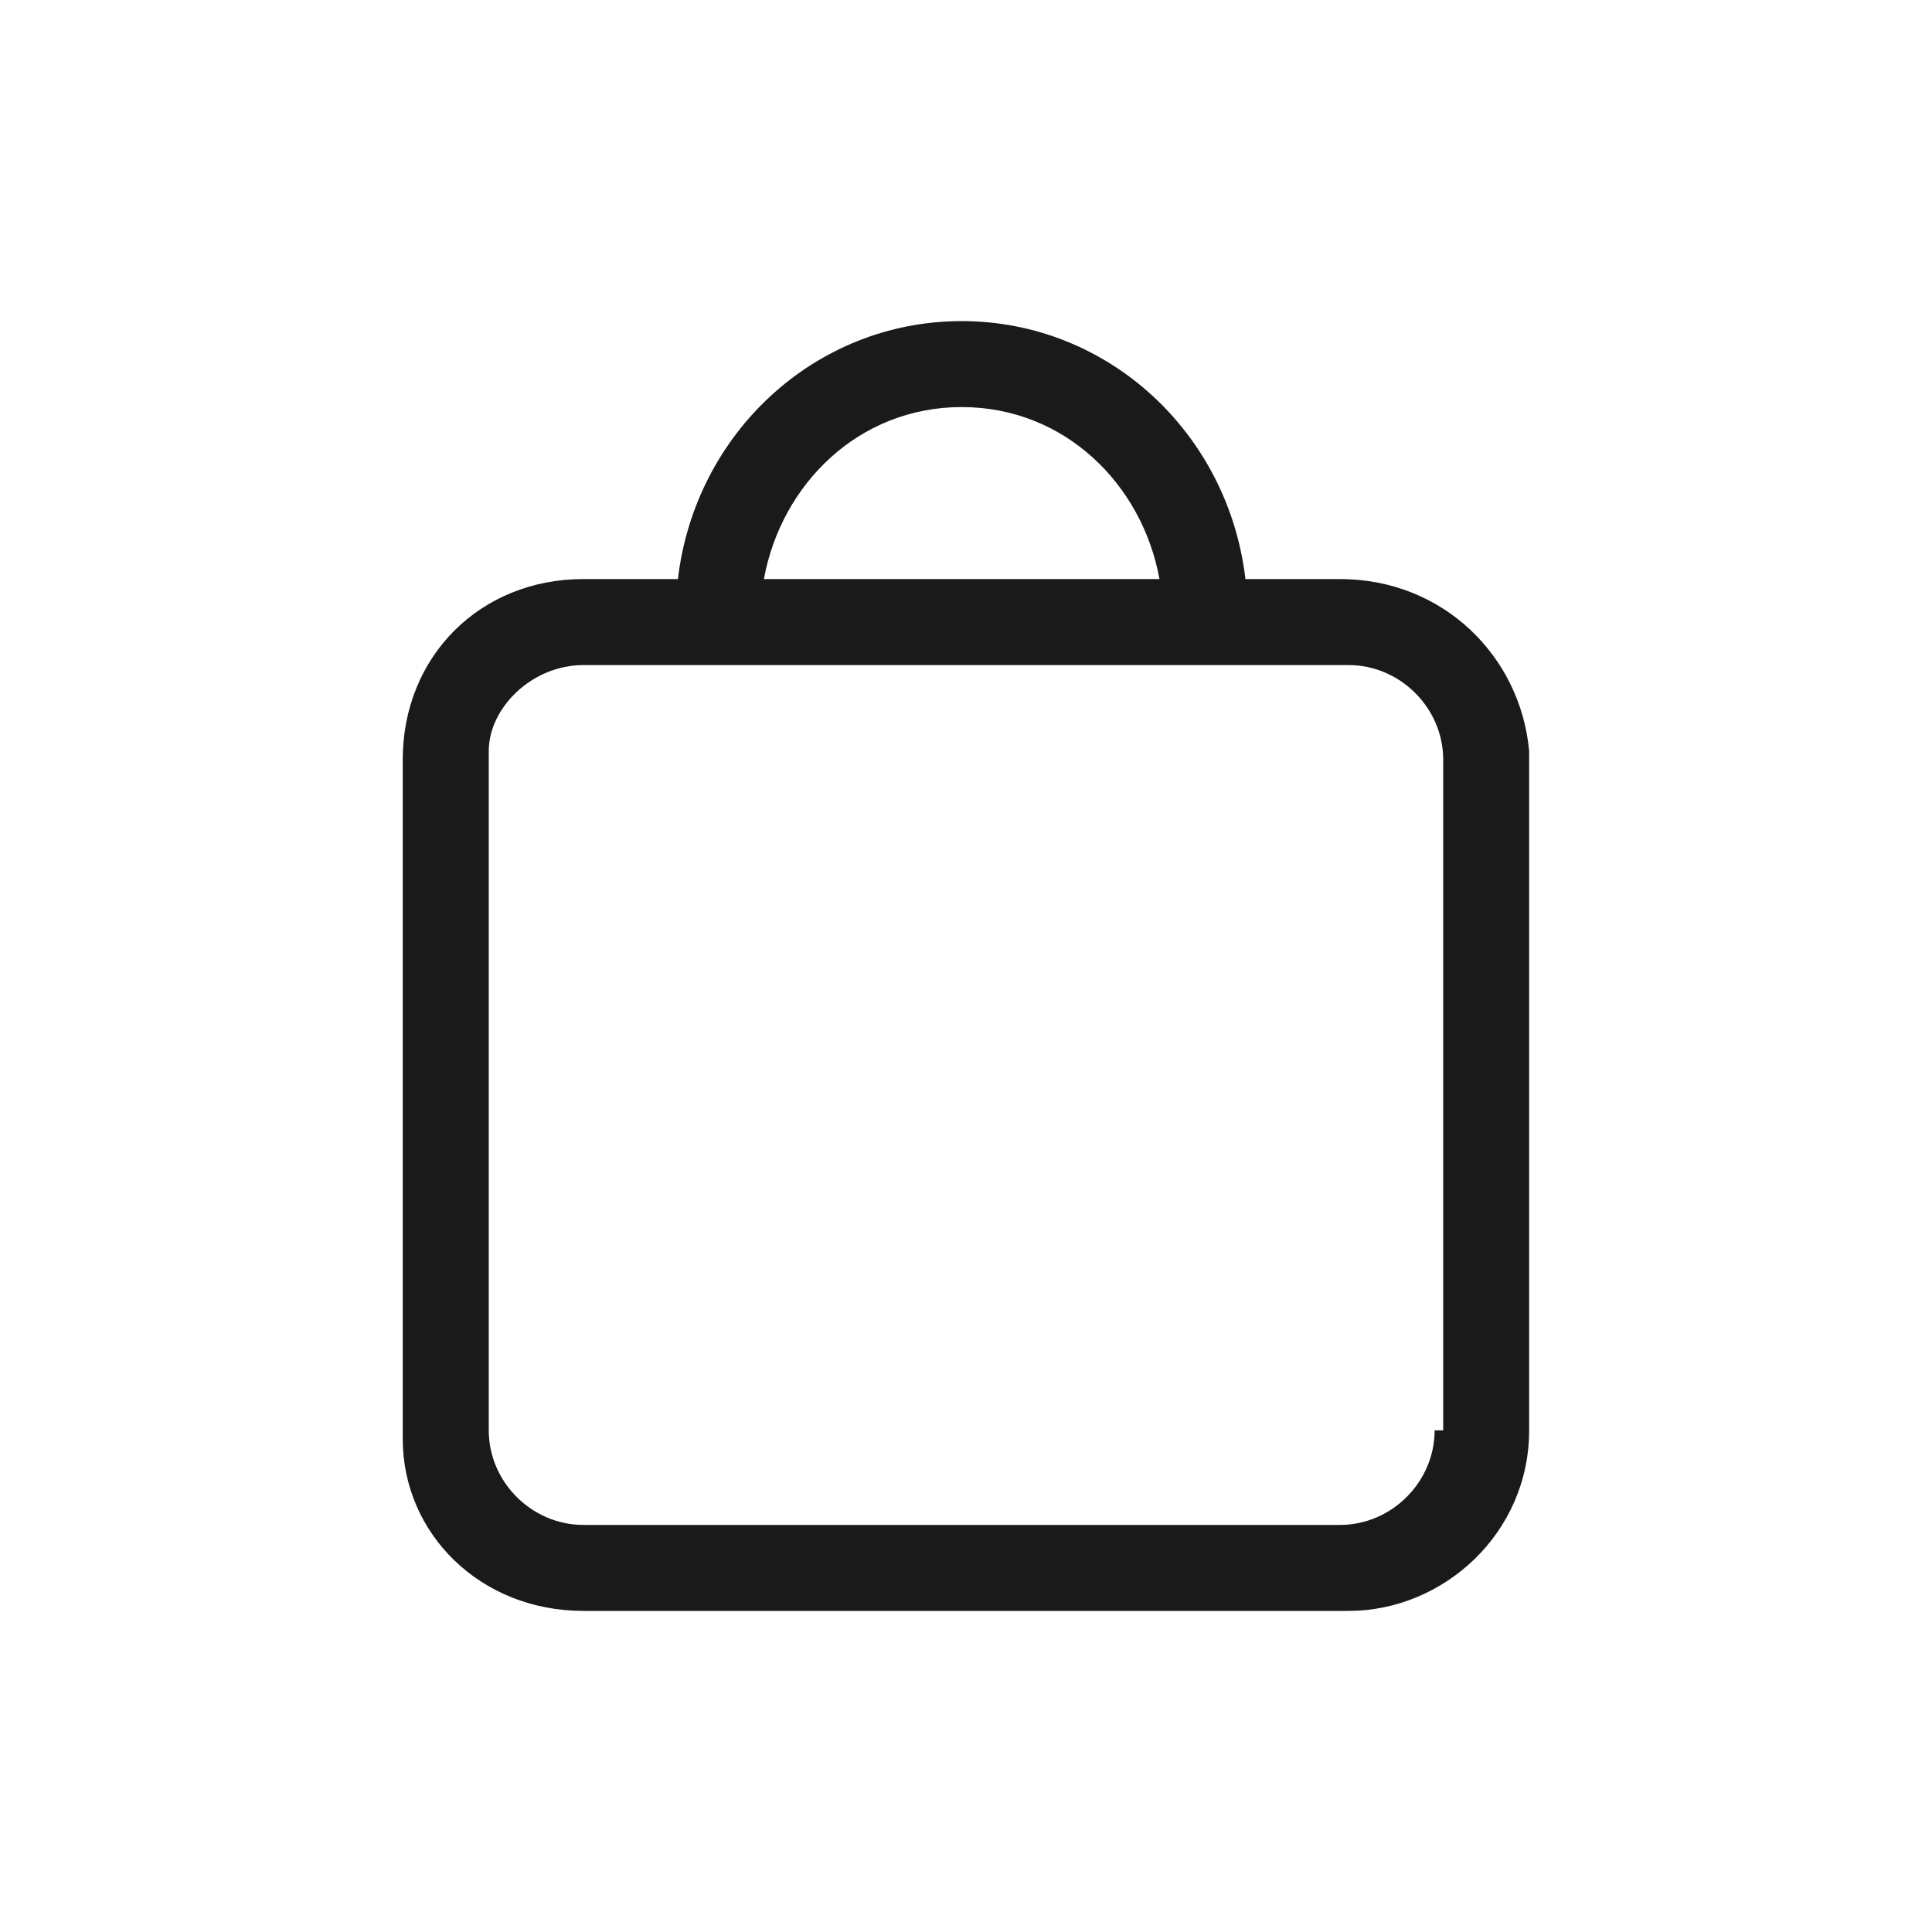
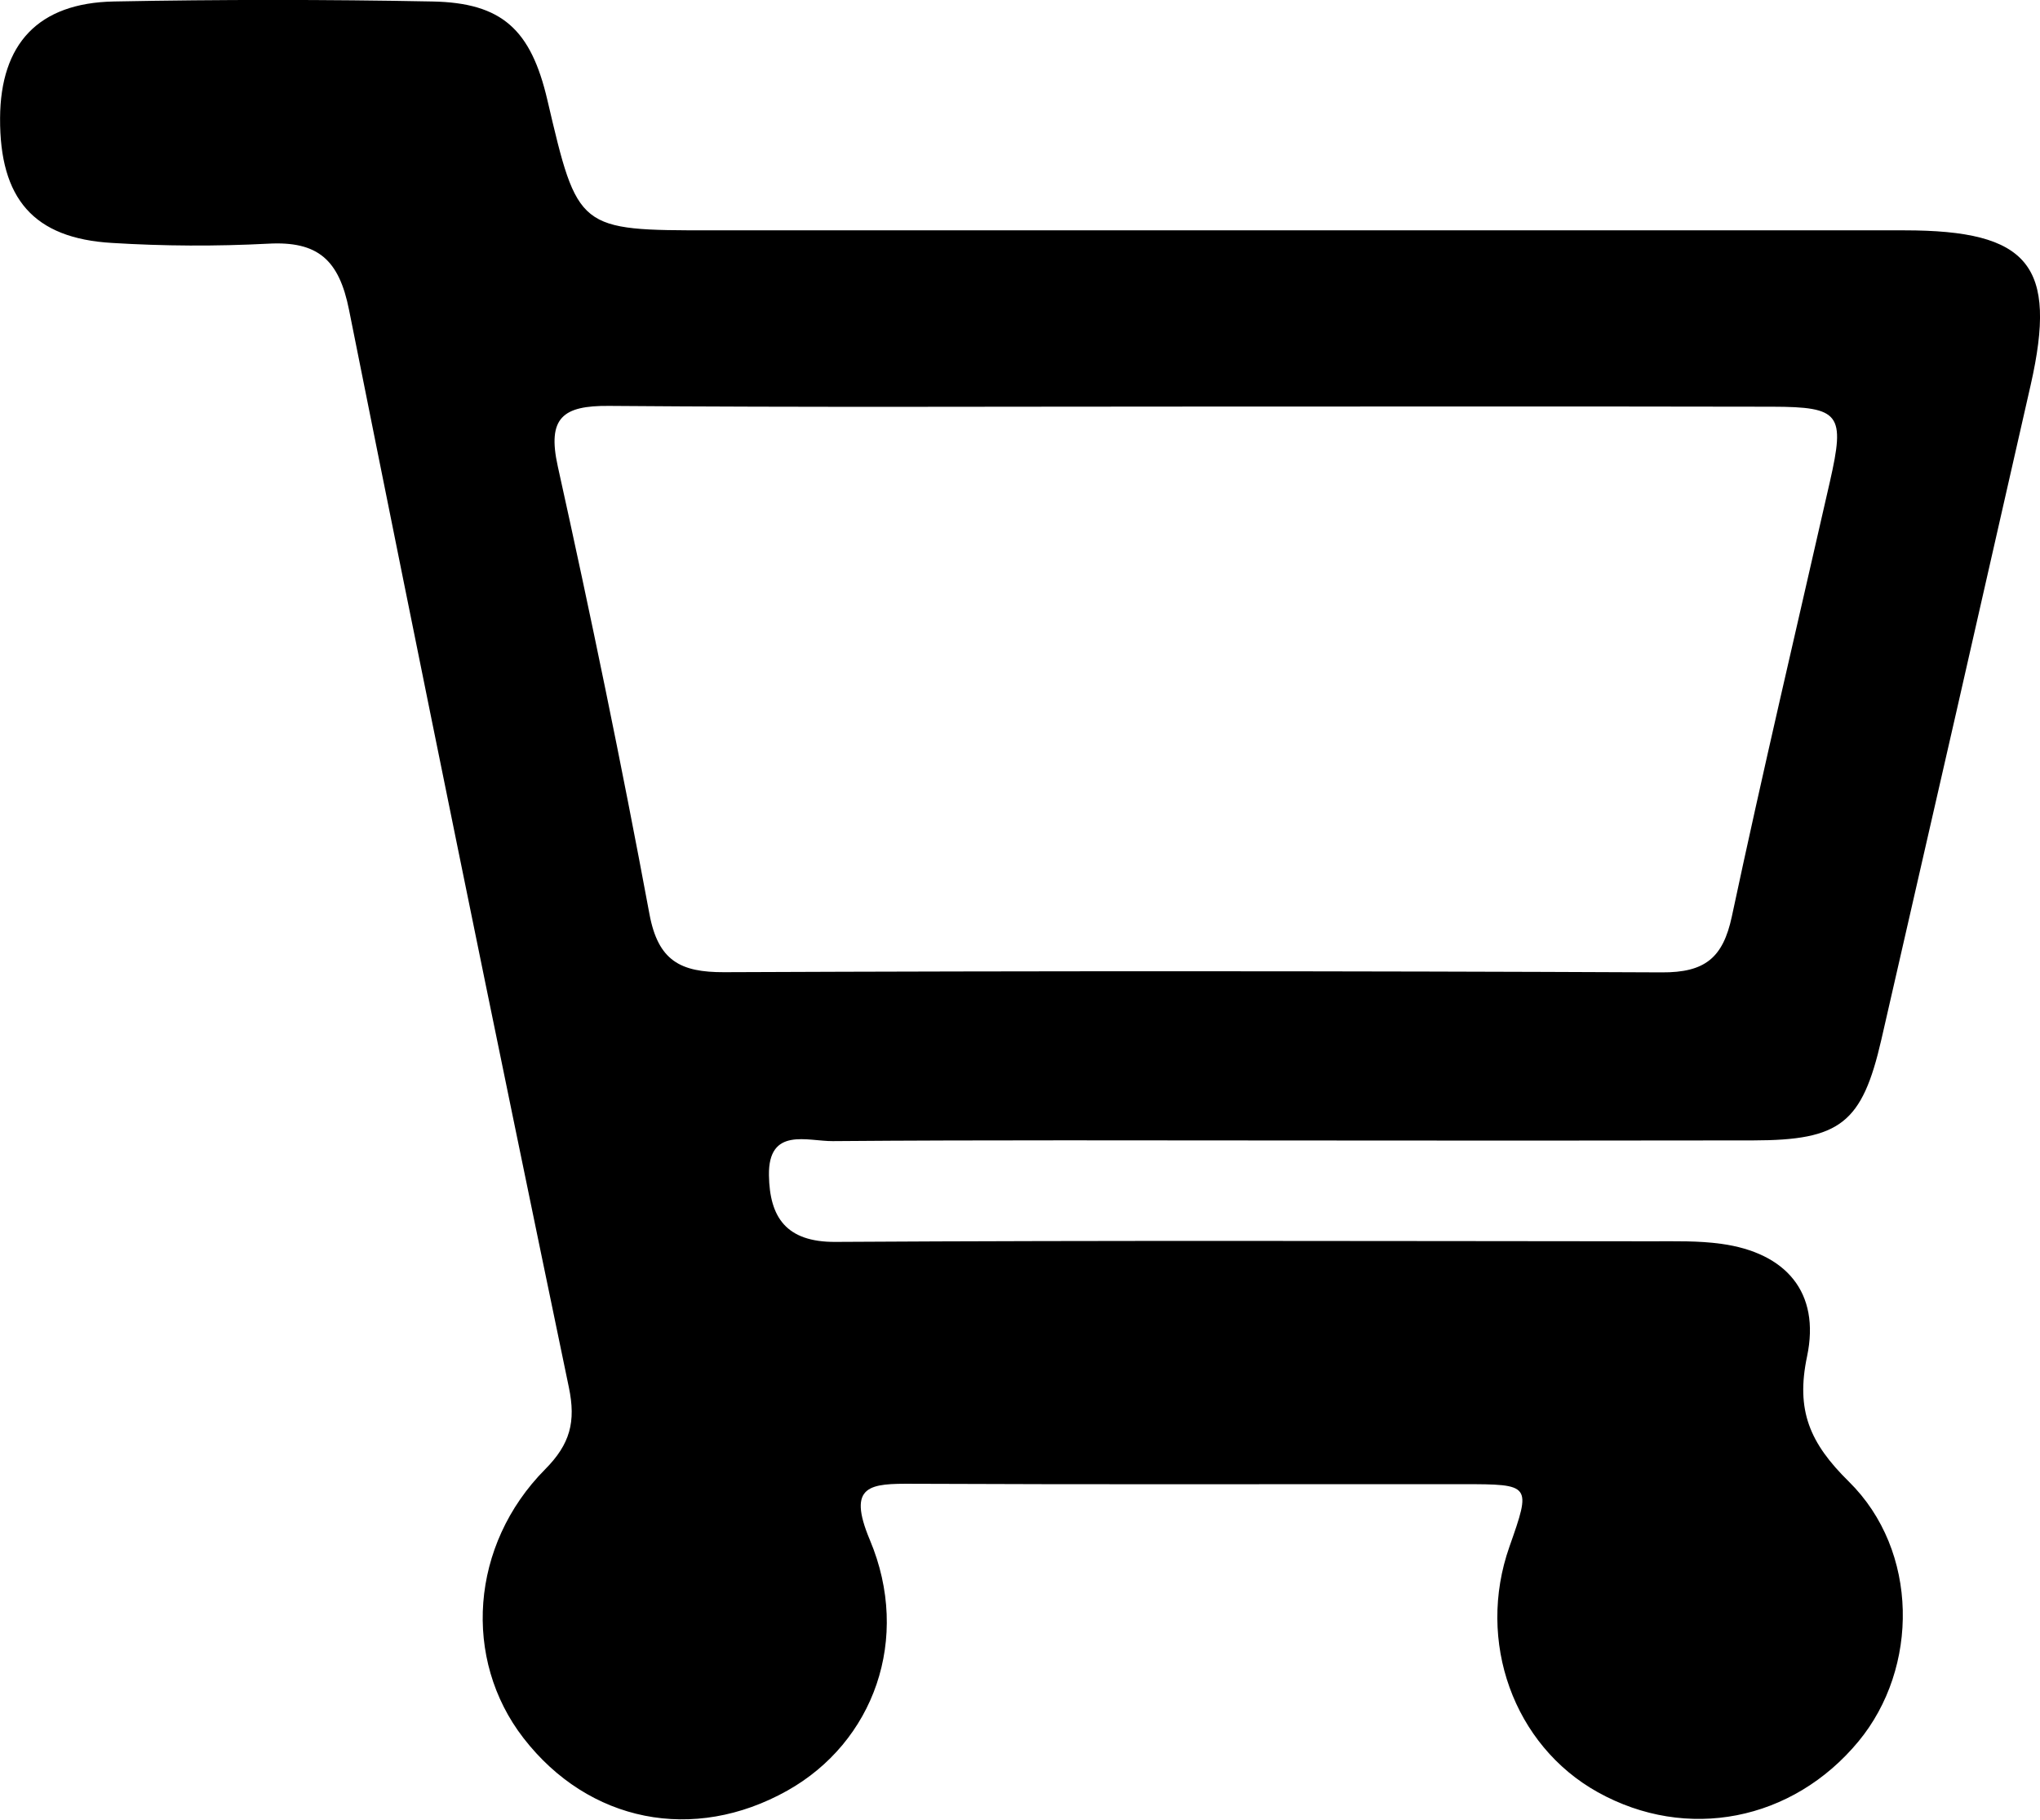
- <svg xmlns="http://www.w3.org/2000/svg" version="1.1" id="Layer_1" x="0px" y="0px" viewBox="0 0 5000 5000" style="enable-background:new 0 0 5000 5000;" xml:space="preserve">
-   <style type="text/css">
- 	.st0{fill:#1A1A1A;}
- </style>
-   <path class="st0" d="M3712.8,3701.7c0,133.5-111.3,244.8-244.8,244.8H1509.7c-133.5,0-244.8-111.3-244.8-244.8v-1758  c0-111.3,111.3-222.5,244.8-222.5h1980.5c133.5,0,244.8,111.3,244.8,244.8v1735.8L3712.8,3701.7z M2488.9,1053.5  c267,0,467.3,200.3,511.8,445.1H1977C2021.6,1253.8,2221.8,1053.5,2488.9,1053.5z M3468,1498.6h-244.8  c-44.5-378.3-356.1-667.6-734.4-667.6s-689.9,289.3-734.4,667.6h-244.8c-267,0-467.3,200.3-467.3,467.3v1758  c0,244.8,200.3,445.1,467.3,445.1h1980.5c244.8,0,467.3-200.3,467.3-467.3v-1758C3935.3,1698.9,3735.1,1498.6,3468,1498.6z" />
+ <svg xmlns="http://www.w3.org/2000/svg" id="Capa_5" data-name="Capa 5" viewBox="0 0 1609.43 1435.03">
+   <path d="M1033.18,1082.1c-121.81,0-243.63-.49-365.44.5-19.9.17-51-11.49-50.37,27,.53,32.82,13.36,52.74,52.52,52.5,214.69-1.29,429.4-.62,644.09-.48,18.25,0,36.72-.5,54.71,2,51,7,78.31,38.25,67.69,88.78-9,42.67,2.17,68.46,32.91,98.72,55.61,54.72,55.4,147.25,7.68,204.94-52,62.89-135.51,79.17-205.72,40.1-66.4-36.94-95.94-119-69.72-193.53,17.31-49.23,17.31-49.4-36.77-49.43-144.66-.09-289.31.37-434-.31-33.16-.16-52.22.45-33.76,44.35,32.79,77.95,3,159.47-65.14,197.7-74,41.49-156.72,25-208.19-41.52-48.08-62.12-42.09-152.26,17.18-212,19.67-19.83,24.33-37.41,18.68-64.54Q371.17,852.22,286.1,427c-7.85-39.6-24.57-54.47-63.88-52.29A1083.22,1083.22,0,0,1,99,374.11c-61.79-3.62-88.56-34.86-88.22-98.45.31-58.56,30-90.85,89.73-92q125.56-2.43,251.22,0c55.14,1,77.85,22.2,90.82,77.66,24.06,102.86,24.06,102.86,129.56,102.86q470.51,0,941,0c98.4,0,121.07,27.56,99.69,121.94Q1554.26,744.39,1495,1002.48c-15.18,66.09-32.45,79.45-101,79.56Q1213.63,1082.33,1033.18,1082.1ZM952.32,503.19c-153.74,0-307.49.71-461.21-.53-36.33-.29-48.84,9.25-40.34,47.66,26,117.32,50.35,235,72.32,353.16,6.85,36.86,24.43,46,58.91,45.87q369.89-1.54,739.77.15c34,.18,48.3-11.38,55.28-44.17,24.4-114.56,51.35-228.57,77.32-342.8,12.14-53.41,8.26-59.11-45.4-59.23C1256.75,503,1104.54,503.18,952.32,503.19Z" transform="translate(-10.72 -182.49)" />
</svg>
